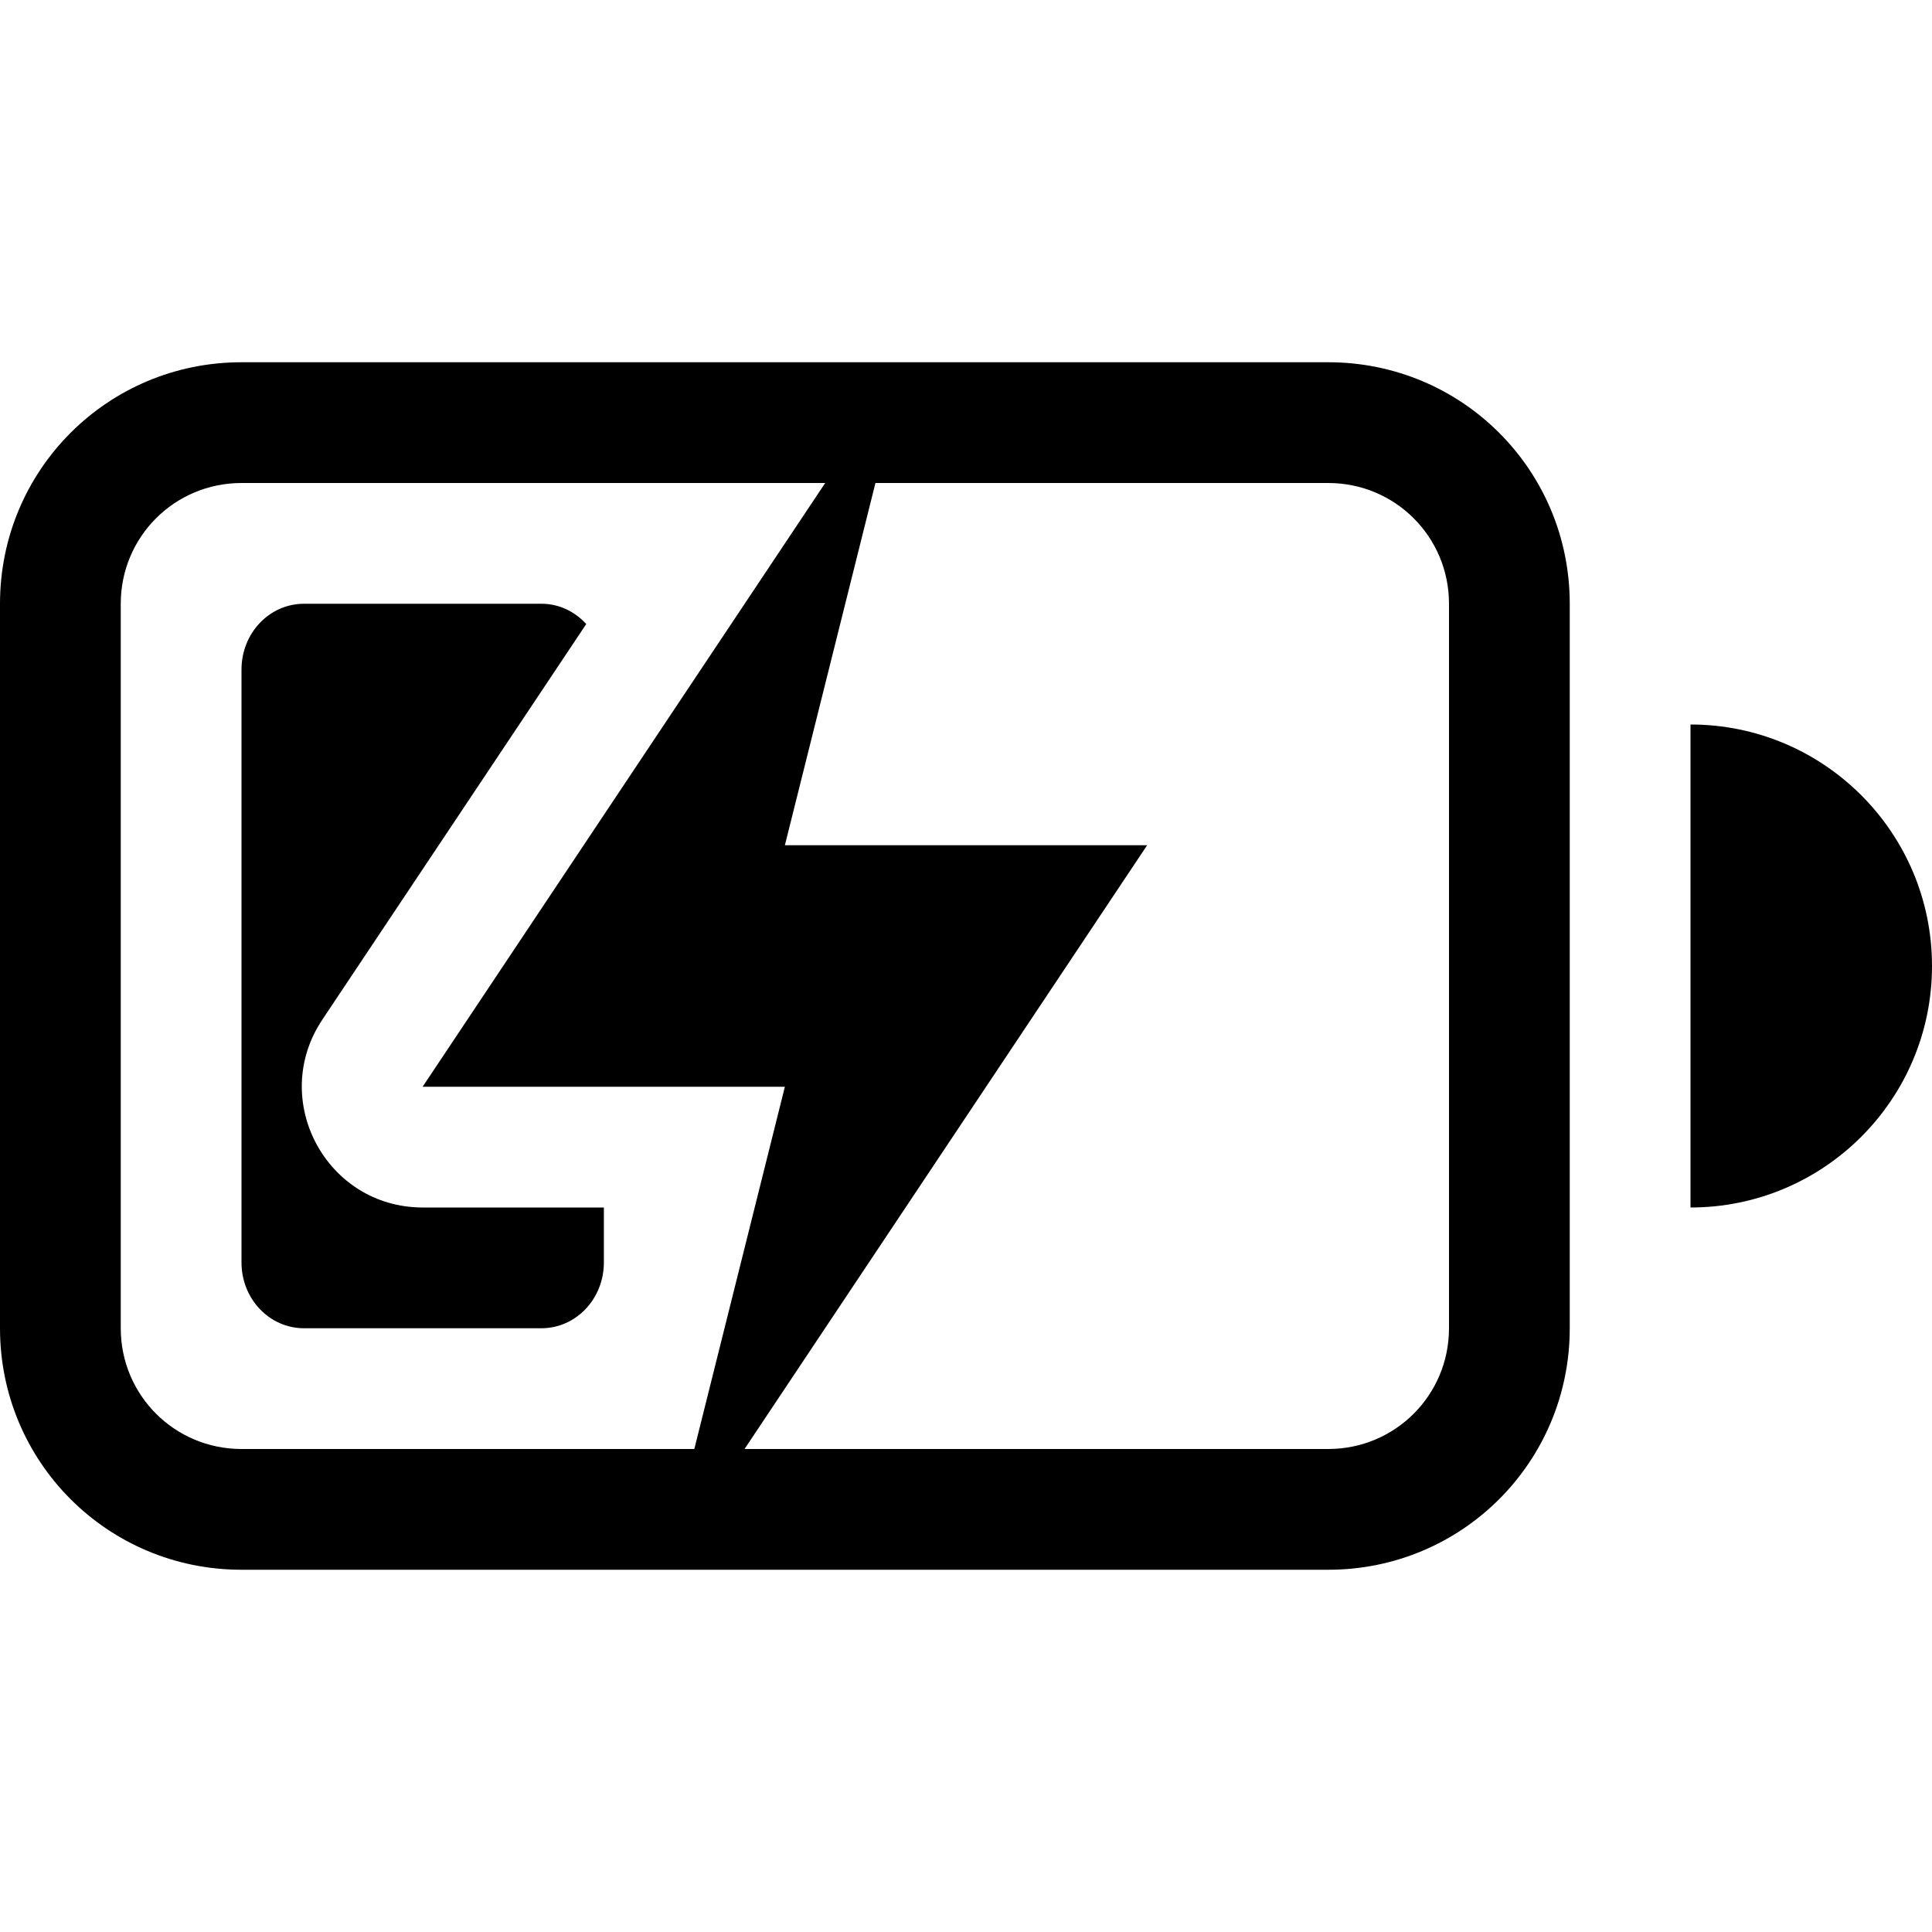
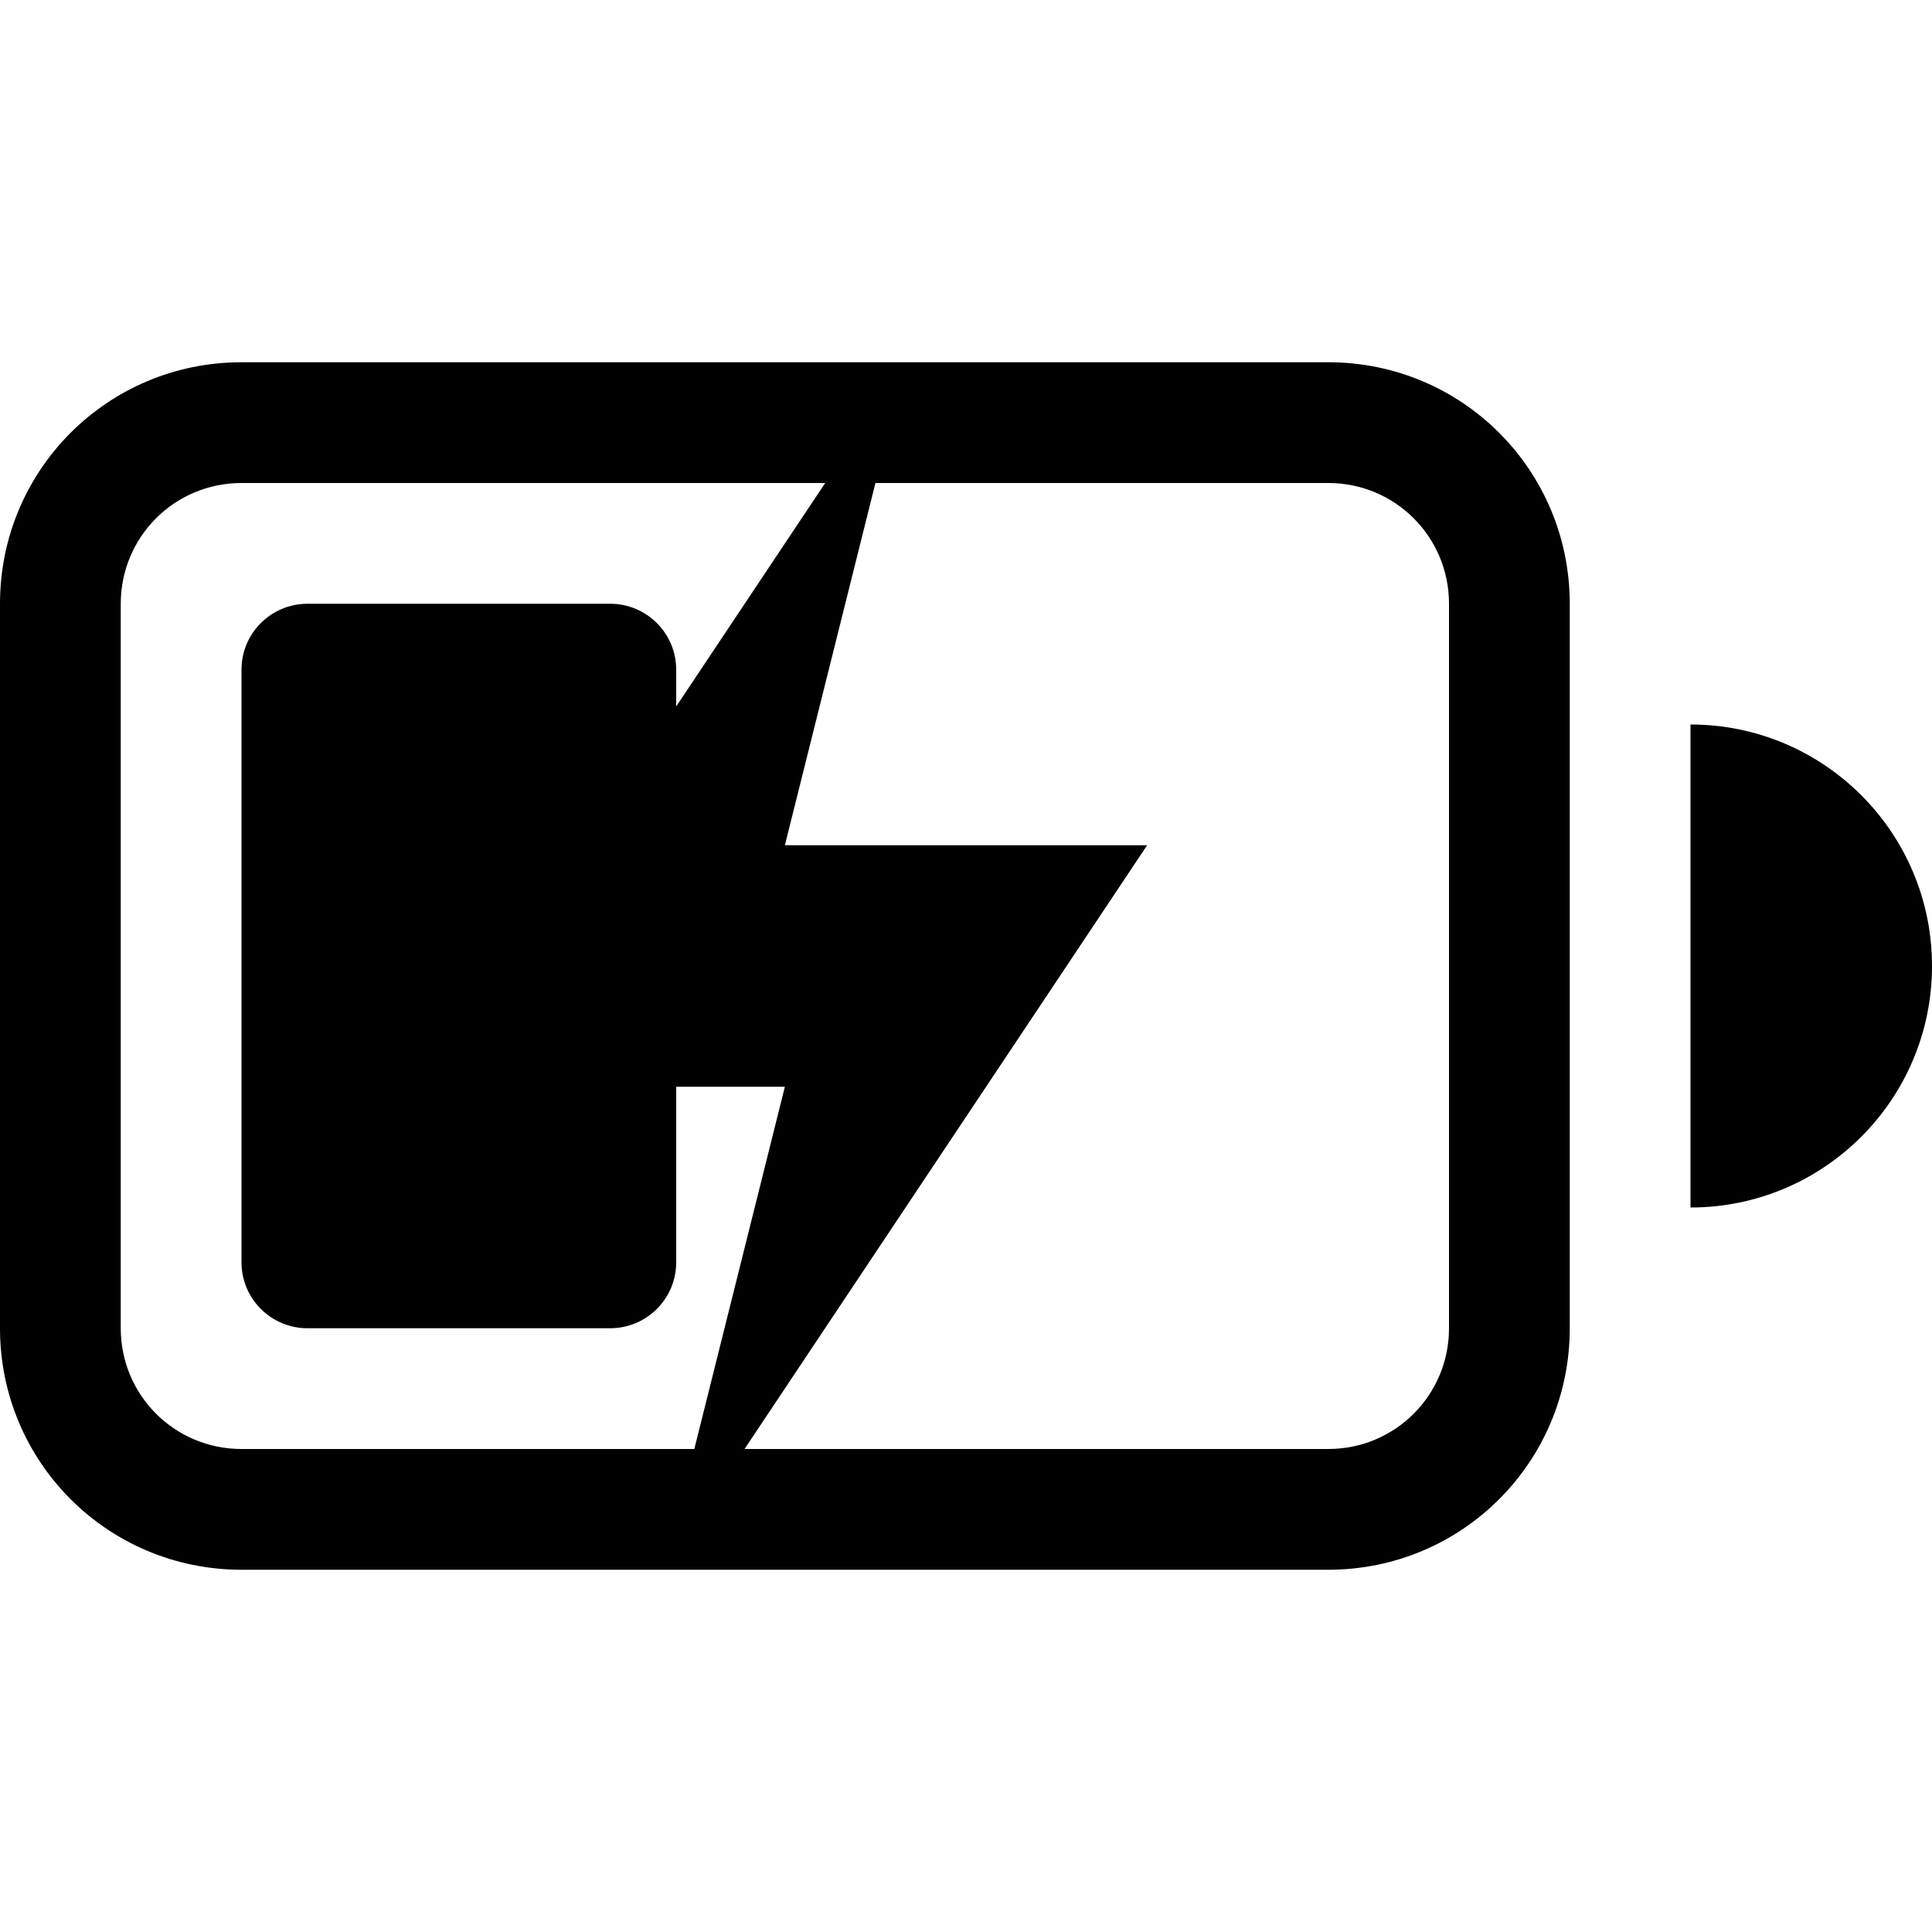
<svg xmlns="http://www.w3.org/2000/svg" width="16" height="16" version="1.1">
  <g fill="currentColor">
+     <path d="m2 3c-1.108 0-2 0.892-2 2v6c0 1.108 0.892 2 2 2h9c1.108 0 2-0.892 2-2v-6c0-1.108-0.892-2-2-2h-9zm0 1h9c0.554 0 1 0.446 1 1v6c0 0.554-0.446 1-1 1h-9c-0.554 0-1-0.446-1-1v-6c0-0.554 0.446-1 1-1z" style="paint-order:stroke fill markers" />
+     <rect x="2" y="5" width="3.6" height="6" rx=".547" ry=".546" style="paint-order:stroke fill markers" />
+     <path d="m14 6v4a2 2 0 0 0 2-2 2 2 0 0 0-2-2z" style="paint-order:stroke fill markers" />
    <path d="m6.834 4-3.334 5h3l-0.75 3h0.416l3.334-5h-3l0.75-3z" />
-     <g>
-       <path d="m2 3c-1.108 0-2 0.892-2 2v6c0 1.108 0.892 2 2 2h9c1.108 0 2-0.892 2-2v-6c0-1.108-0.892-2-2-2zm0 1h9c0.554 0 1 0.446 1 1v6c0 0.554-0.446 1-1 1h-9c-0.554 0-1-0.446-1-1v-6c0-0.554 0.446-1 1-1z" />
-       <path d="m2.518 5c-0.287 0-0.518 0.243-0.518 0.545v4.91c0 0.302 0.231 0.545 0.518 0.545h1.965c0.287 0 0.518-0.243 0.518-0.545v-0.455h-1.5c-0.799-1.711e-4 -1.275-0.89-0.832-1.555l2.186-3.277c-0.094-0.103-0.224-0.168-0.371-0.168h-1.965z" class="success" fill="currentColor" />
-       <path d="m14 6v4a2 2 0 0 0 2-2 2 2 0 0 0-2-2z" />
-     </g>
  </g>
</svg>
